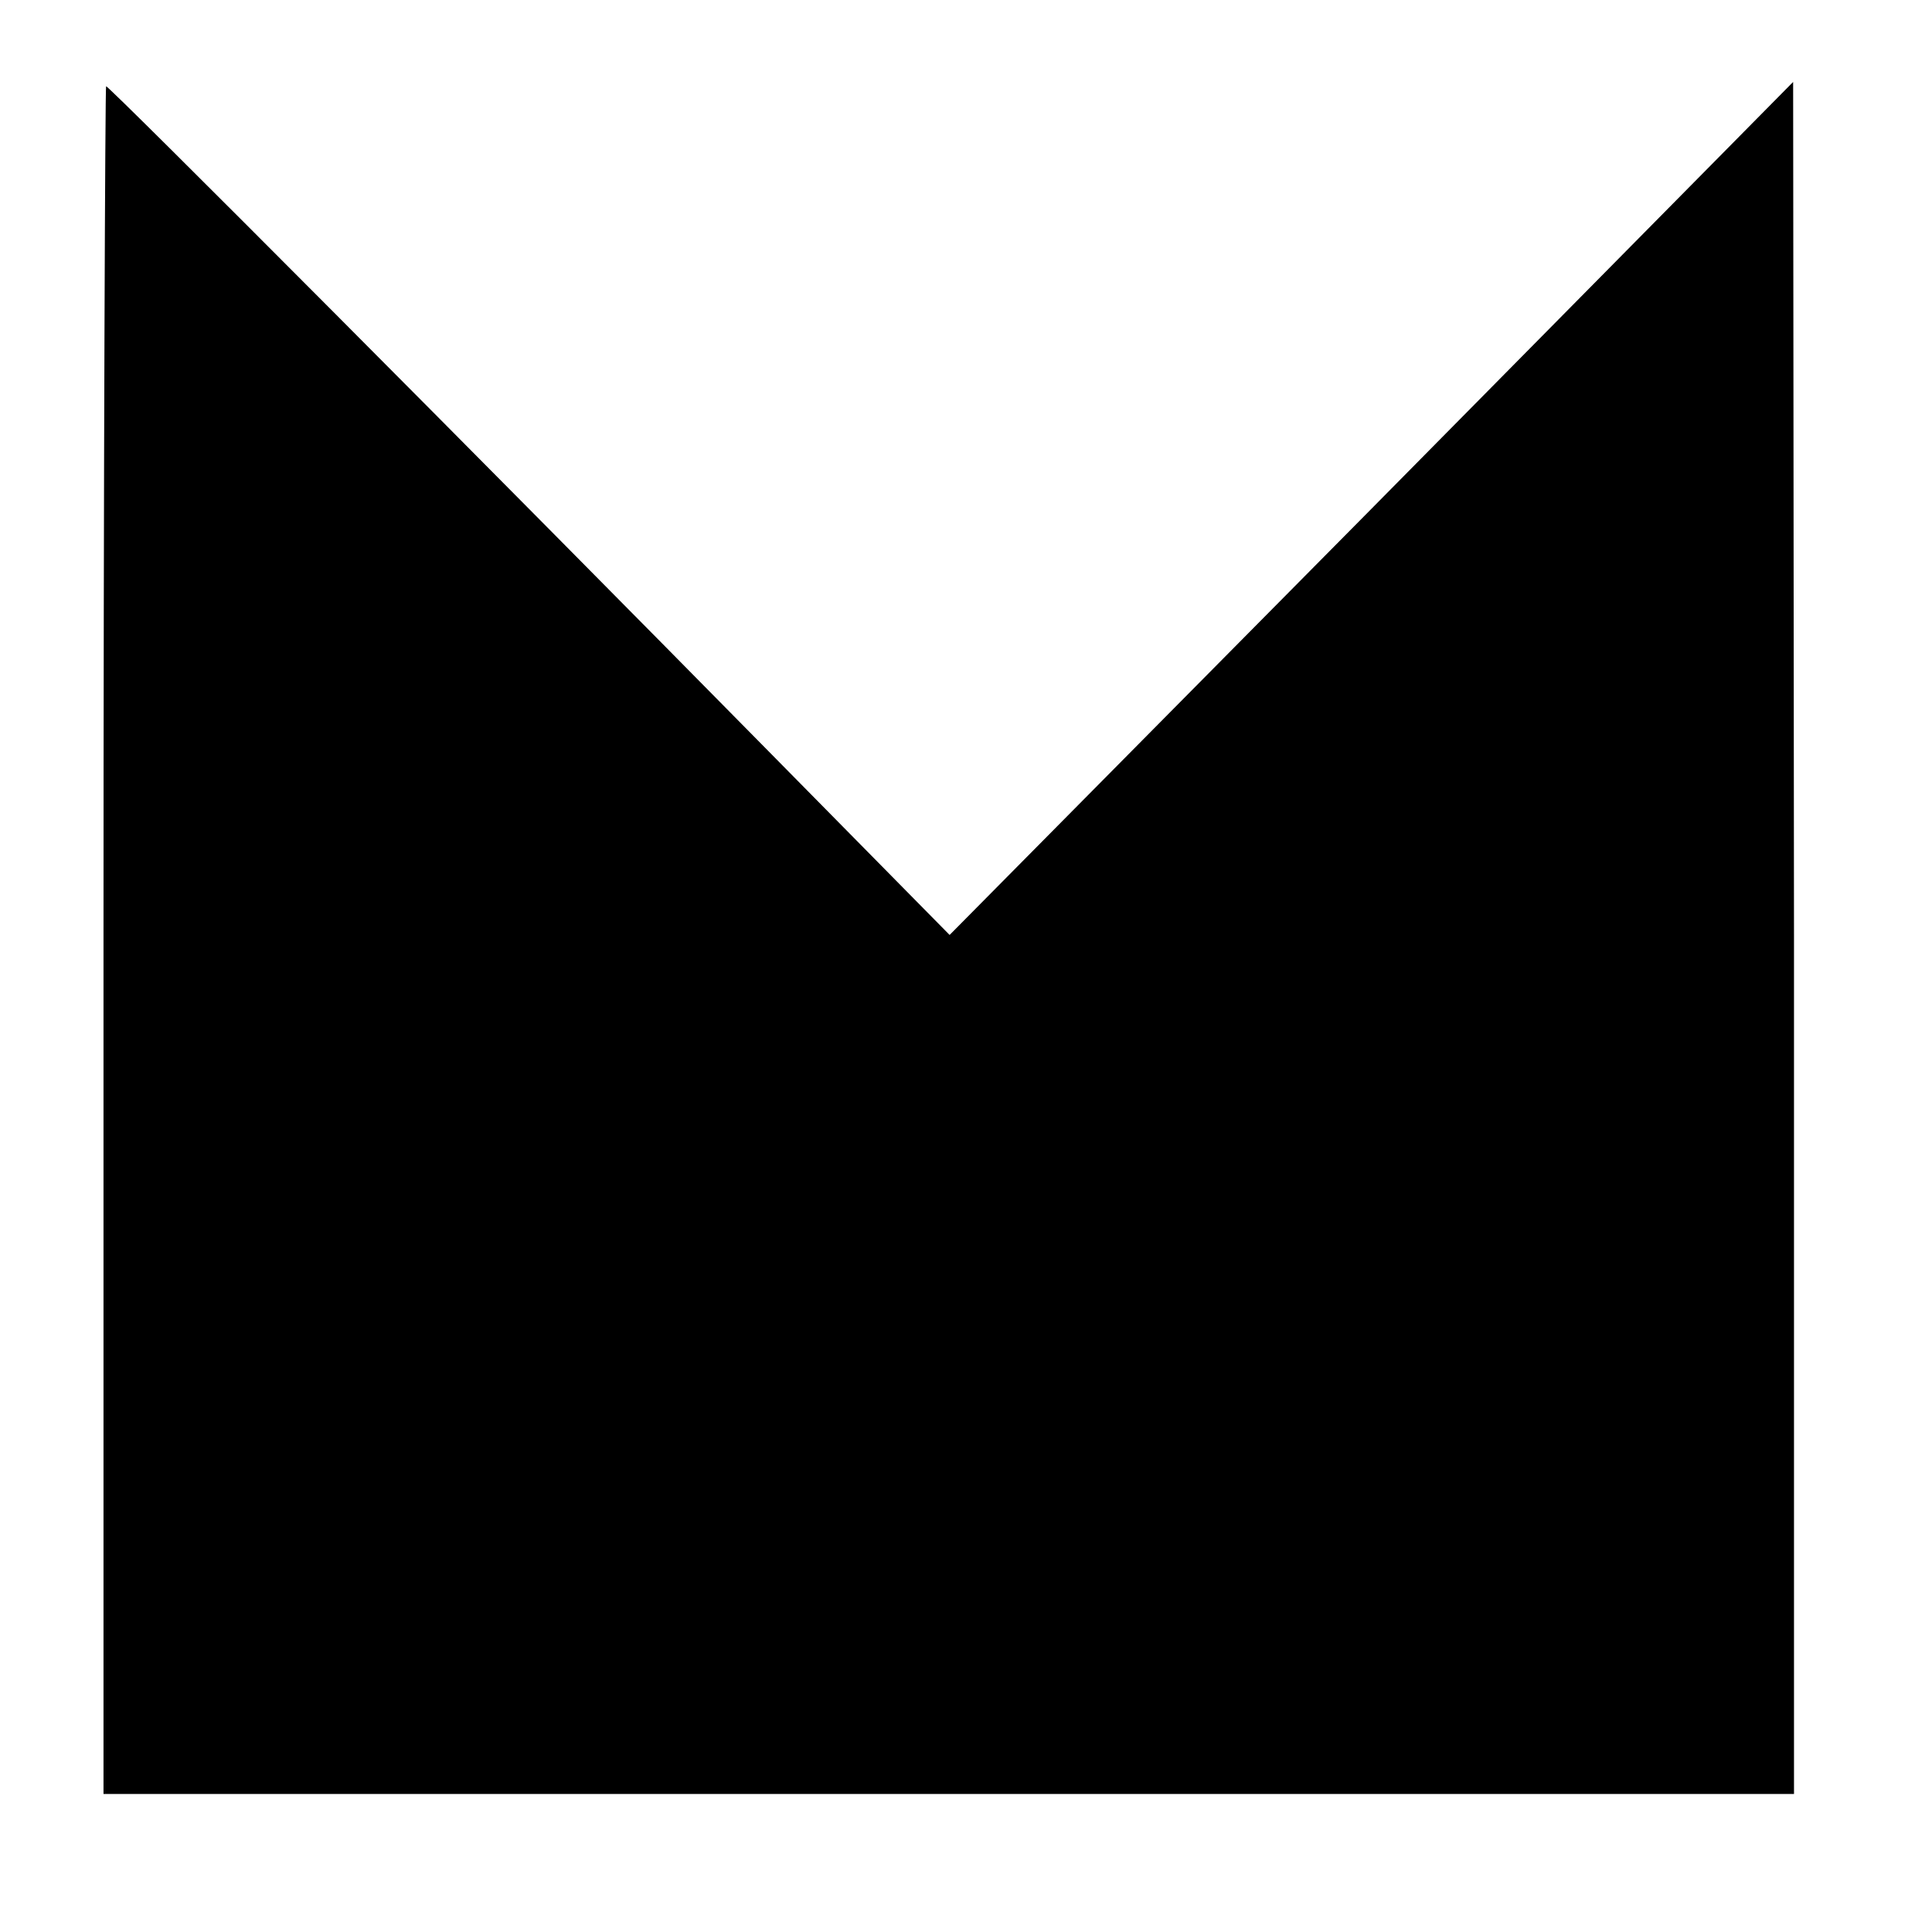
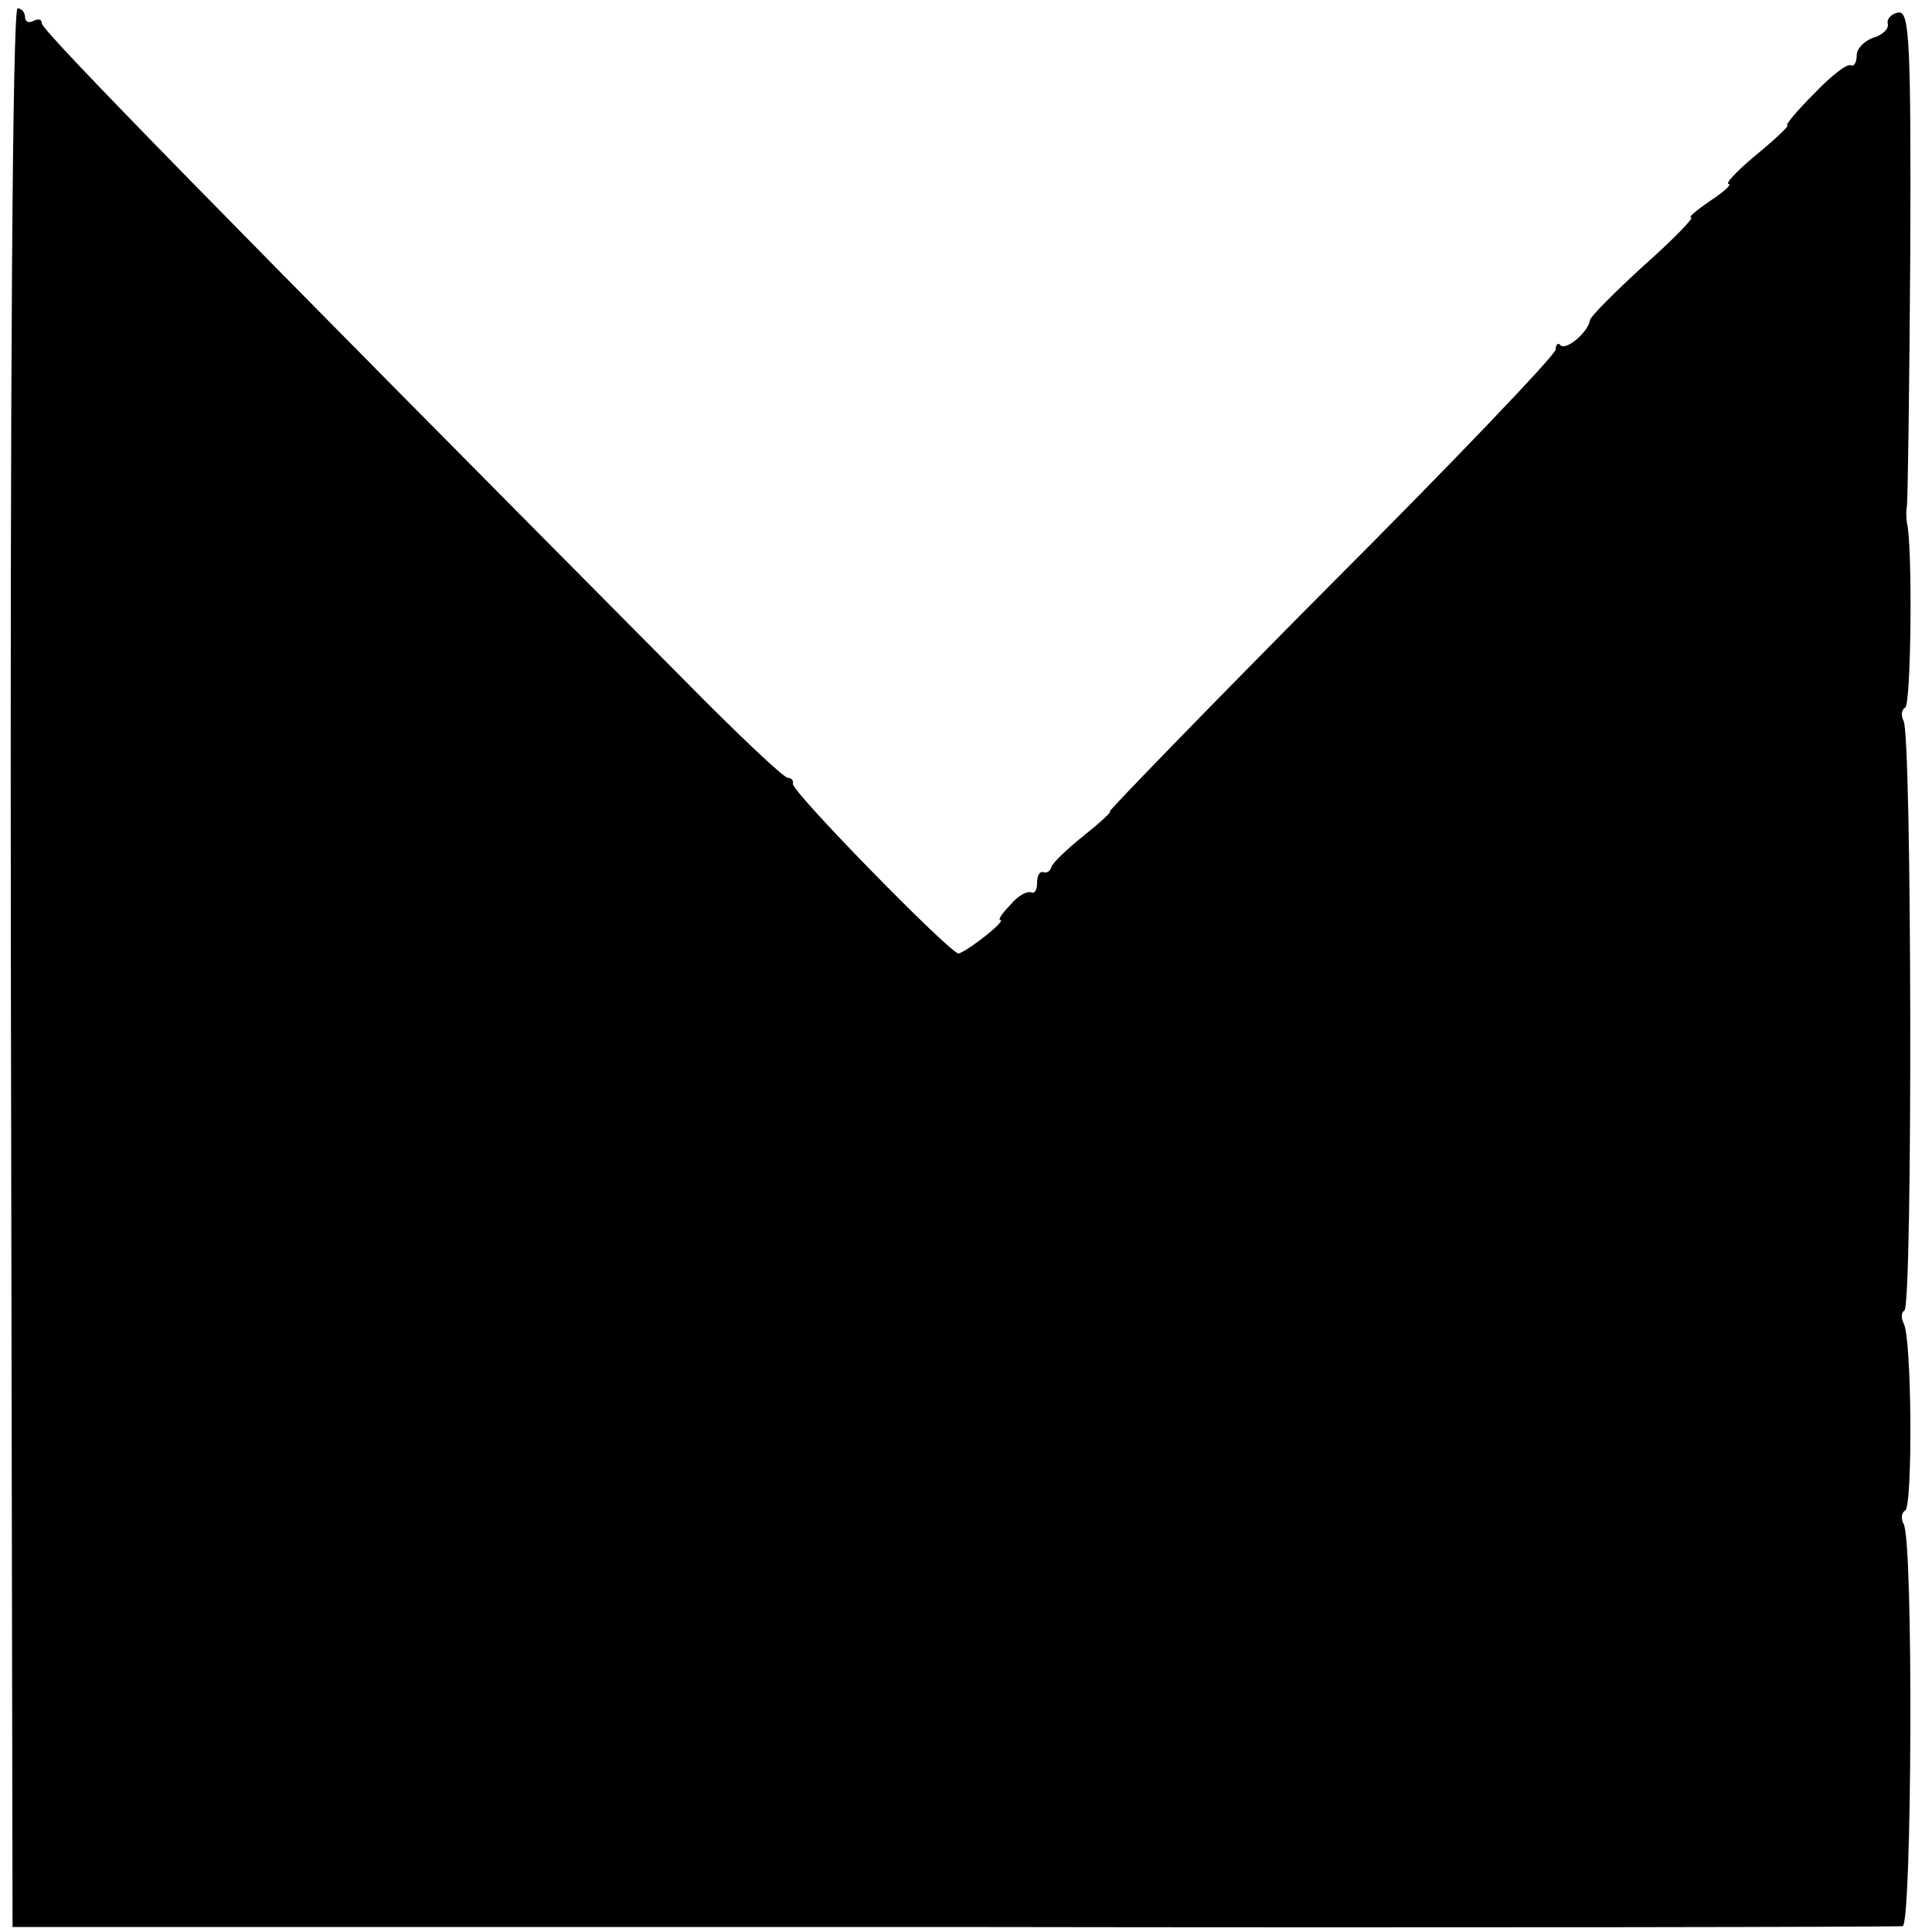
- <svg xmlns="http://www.w3.org/2000/svg" version="1.0" width="224pt" height="224pt" viewBox="0 0 224 224" preserveAspectRatio="xMidYMid meet">
-   <g transform="translate(0,224) scale(0.1,-0.1)" fill="#000000" stroke="none">
-     <path d="M120 1150 l0 -990 980 0 980 0 0 993 -1 992 -489 -495 -489 -494 -206 209 c-328 333 -768 775 -772 775 -1 0 -3 -445 -3 -990z" />
+ <svg xmlns="http://www.w3.org/2000/svg" version="1.0" width="231pt" height="231pt" viewBox="0 0 231 231" preserveAspectRatio="xMidYMid meet">
+   <g transform="translate(0,231) scale(0.1,-0.1)" fill="#000000" stroke="none">
+     <path d="M13 1153 l2 -1147 1125 0 c619 -1 1130 0 1135 1 11 4 13 463 1 481 -3 6 -3 13 2 16 9 5 8 208 -2 224 -3 6 -3 13 1 15 10 6 9 689 -1 705 -3 6 -3 13 2 16 7 4 9 193 2 221 -1 6 -1 15 0 20 1 6 3 141 4 301 1 254 -1 291 -14 289 -8 -1 -14 -7 -13 -13 2 -6 -6 -14 -17 -17 -11 -4 -20 -13 -20 -21 0 -8 -3 -14 -7 -12 -5 2 -24 -13 -44 -34 -21 -21 -35 -38 -32 -38 3 0 -14 -16 -37 -35 -23 -19 -38 -35 -33 -35 4 0 -5 -9 -22 -20 -16 -11 -27 -20 -23 -20 4 0 -21 -26 -56 -57 -35 -32 -65 -62 -65 -66 -2 -14 -28 -36 -35 -30 -3 4 -6 1 -6 -5 0 -6 -121 -133 -269 -281 -148 -149 -266 -271 -264 -271 3 0 -11 -13 -31 -29 -20 -16 -38 -33 -39 -38 -1 -4 -5 -7 -9 -6 -5 2 -8 -4 -8 -13 0 -8 -3 -13 -7 -11 -5 2 -16 -4 -25 -15 -10 -10 -15 -18 -12 -18 4 0 -5 -9 -19 -20 -14 -11 -28 -20 -31 -20 -10 0 -201 195 -198 203 1 4 -2 7 -6 7 -5 0 -61 53 -125 118 -541 545 -767 775 -767 784 0 5 -4 6 -10 3 -5 -3 -10 -1 -10 4 0 6 -4 11 -9 11 -6 0 -9 -450 -8 -1147z" />
  </g>
</svg>
